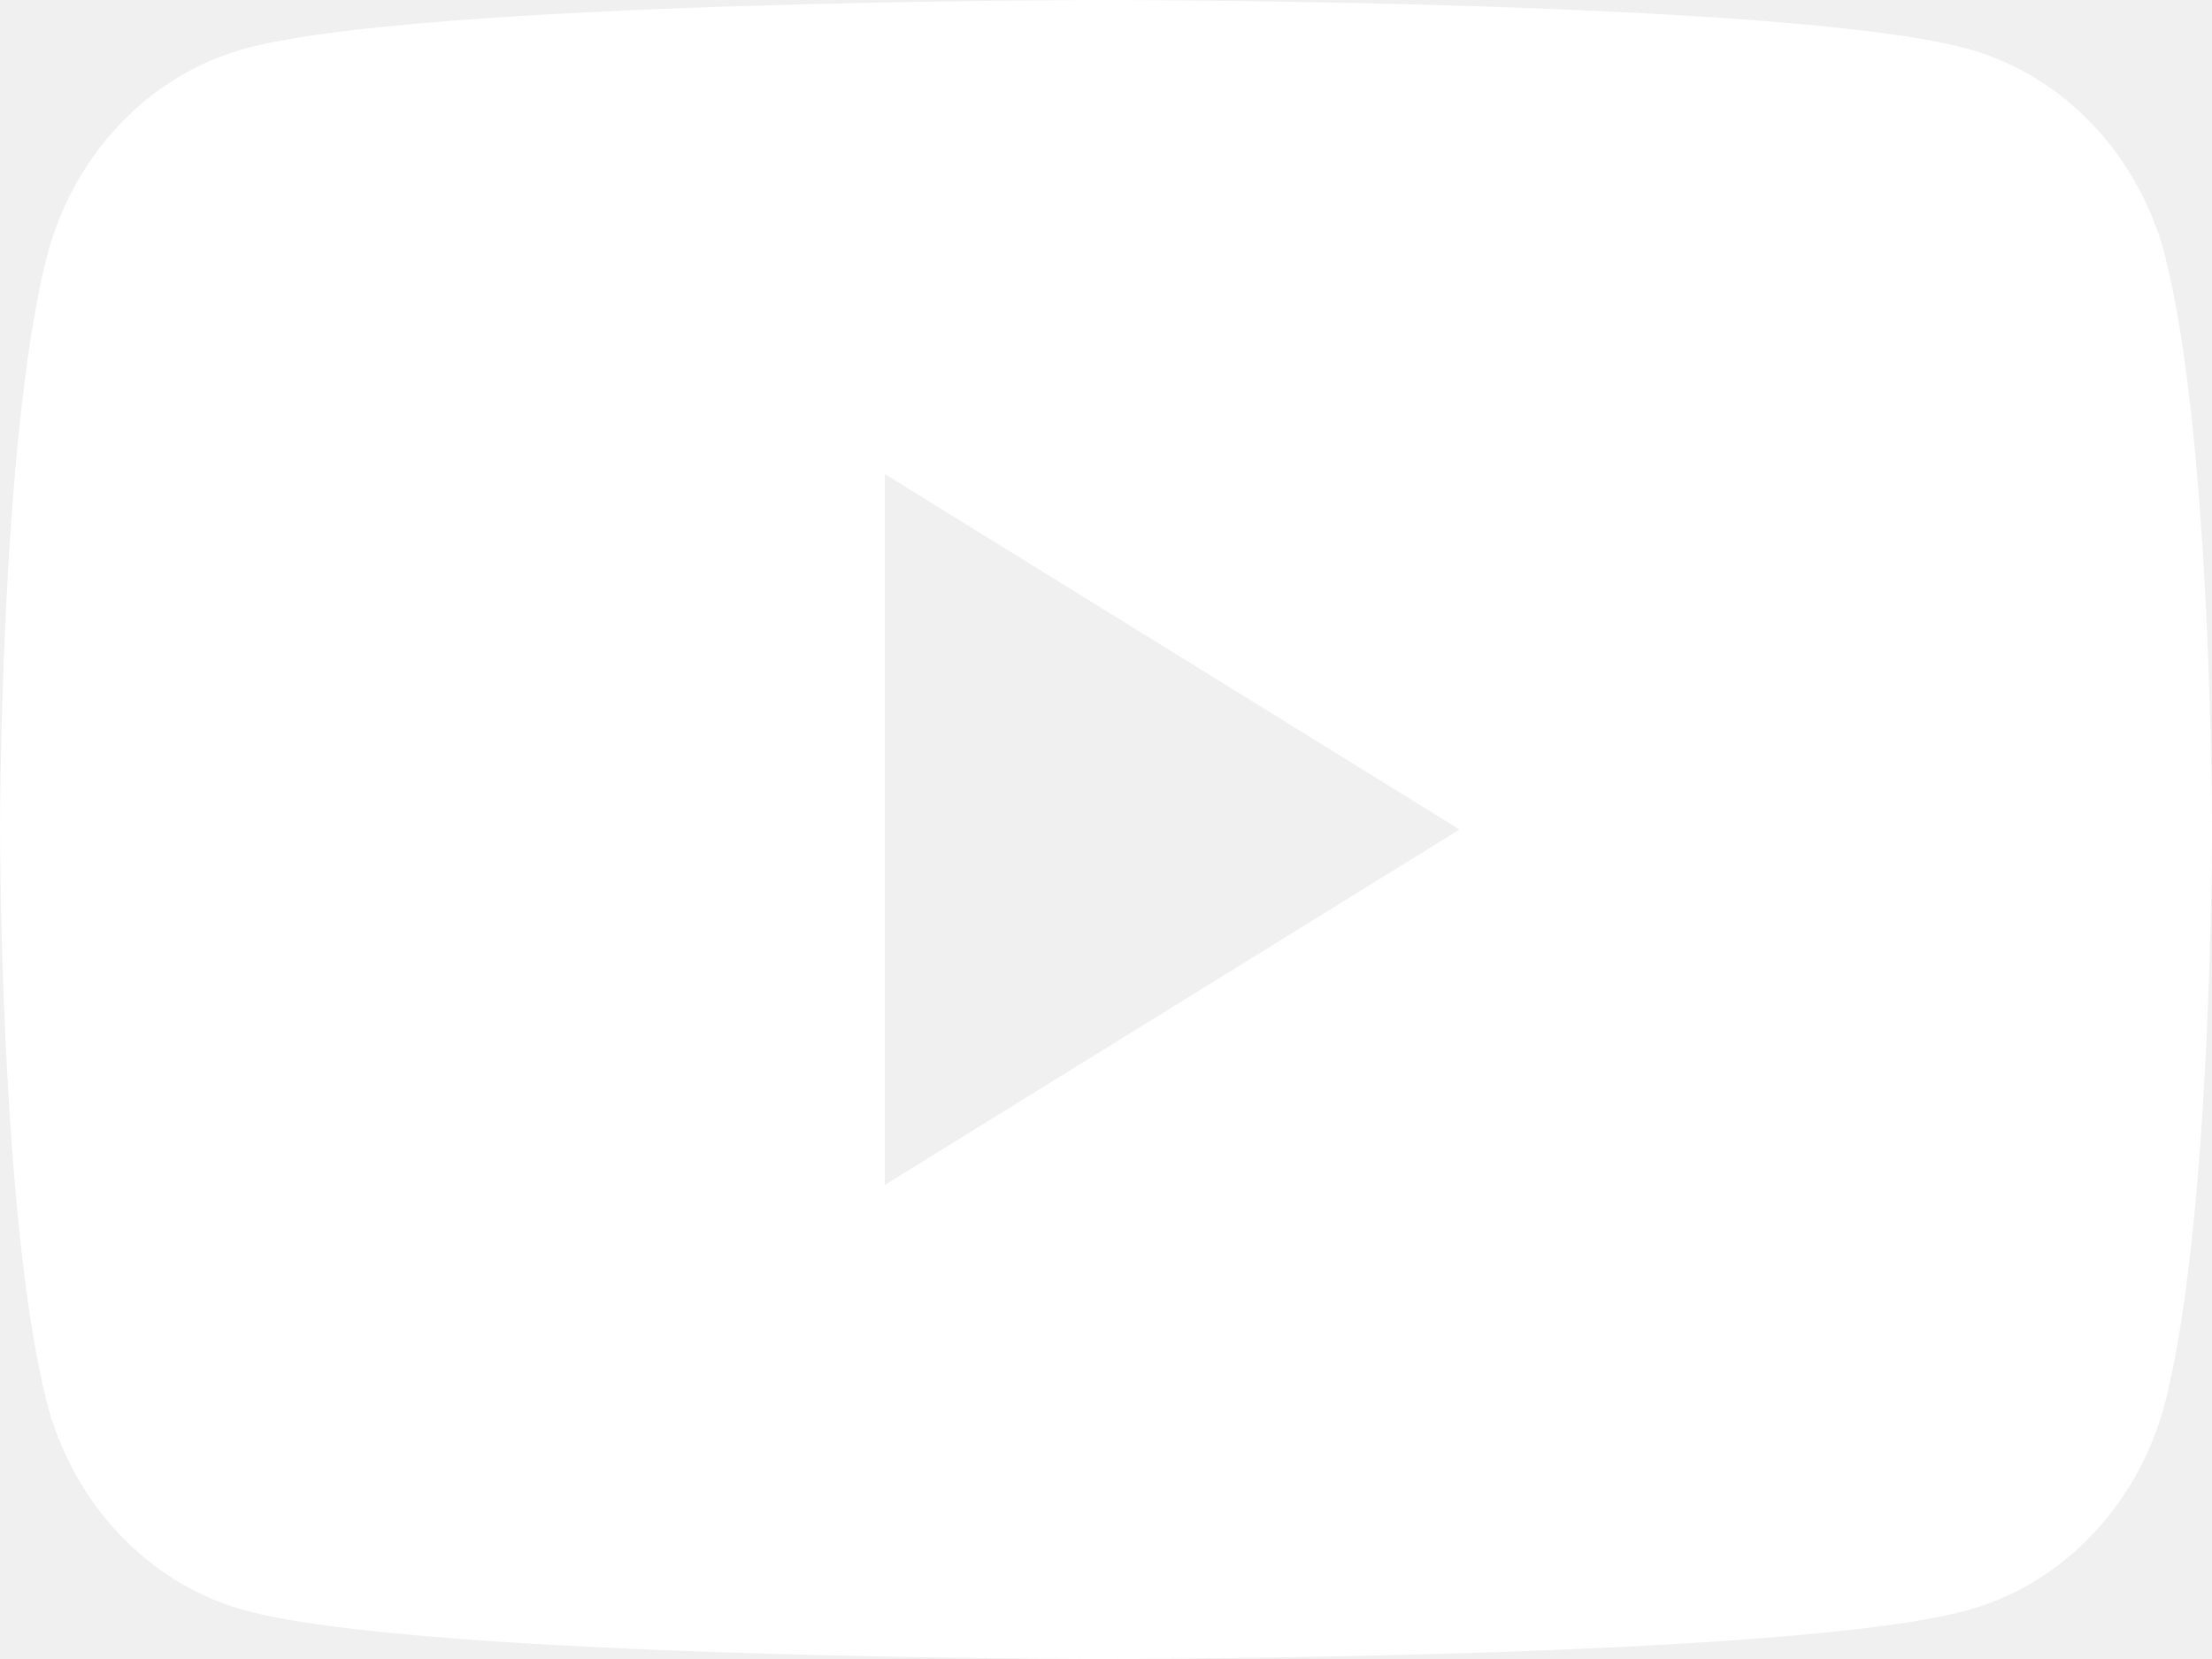
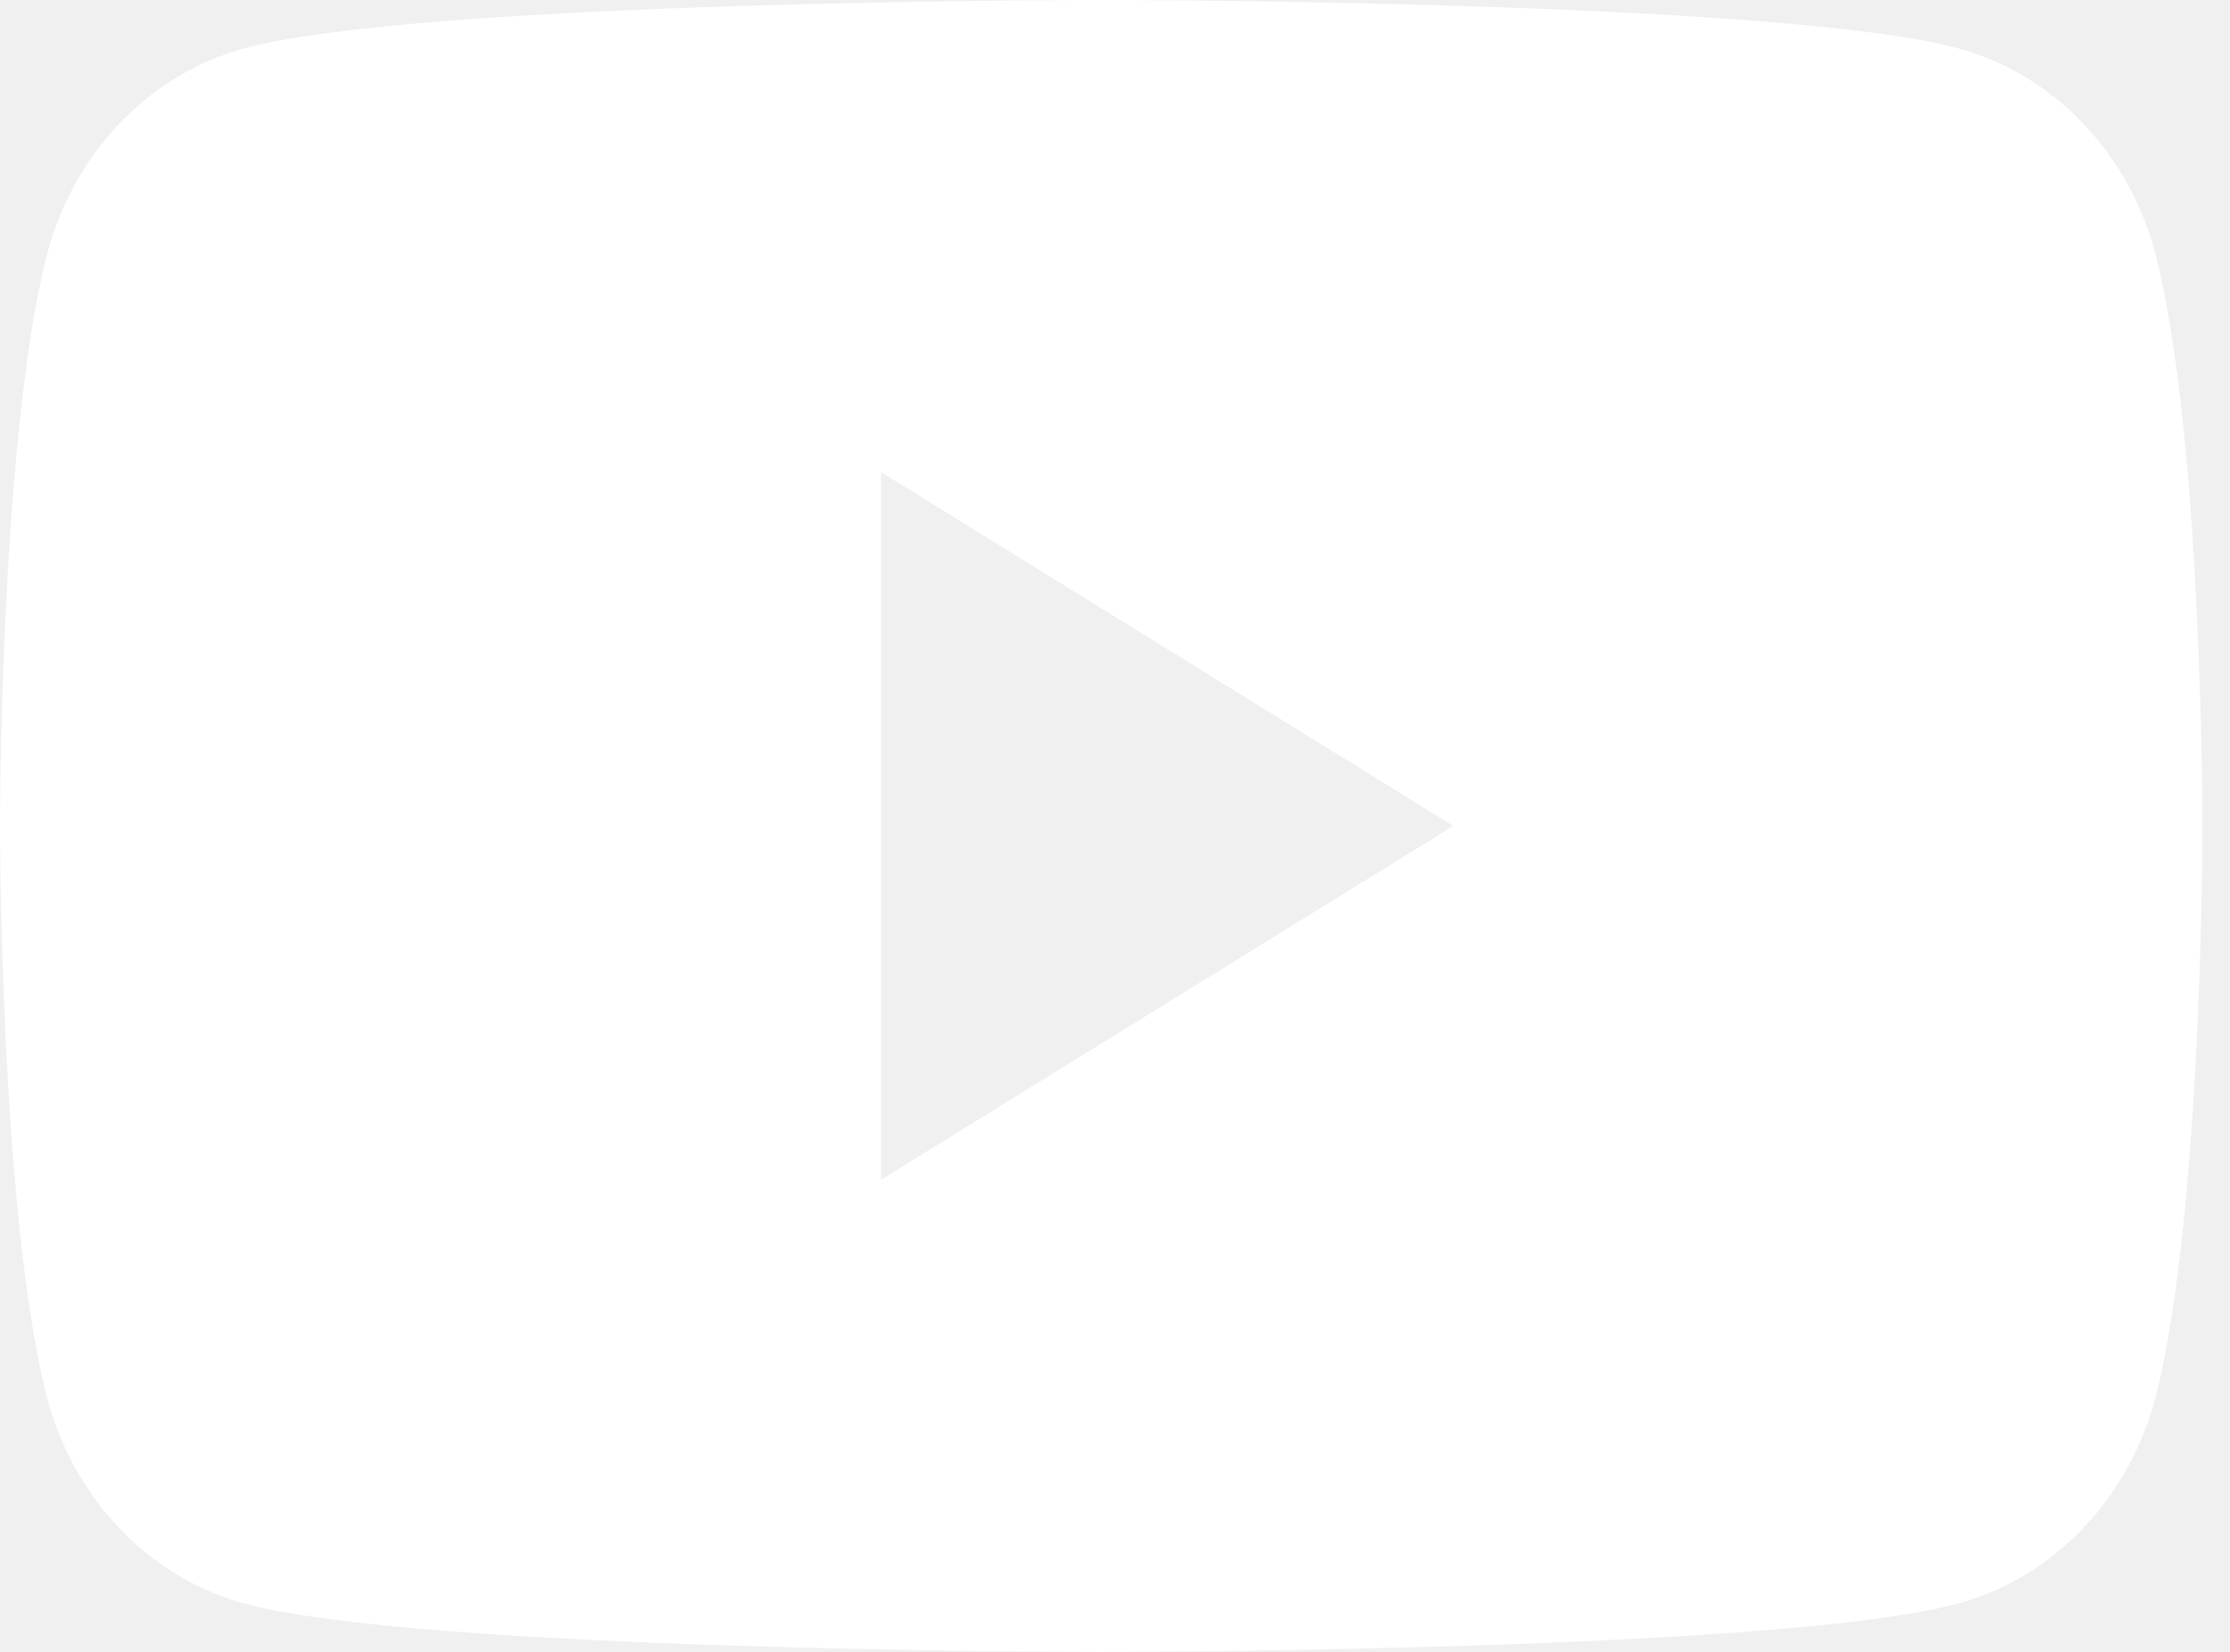
- <svg xmlns="http://www.w3.org/2000/svg" width="20" height="15" viewBox="0 0 20 15" fill="none">
-   <path fill-rule="evenodd" clip-rule="evenodd" d="M17.815 0.448C18.676 0.695 19.353 1.42 19.584 2.342H19.582C20 4.013 20 7.5 20 7.5C20 7.5 20 10.987 19.582 12.658C19.351 13.58 18.675 14.305 17.814 14.552C16.255 15 10 15 10 15C10 15 3.745 15 2.186 14.552C1.325 14.305 0.649 13.58 0.418 12.658C0 10.987 0 7.5 0 7.5C0 7.5 0 4.013 0.418 2.342C0.649 1.42 1.325 0.695 2.186 0.448C3.745 0 10 0 10 0C10 0 16.255 0 17.815 0.448ZM13.197 7.5L8 4.286V10.714L13.197 7.5Z" fill="white" />
+ <svg xmlns="http://www.w3.org/2000/svg" width="27" height="20" viewBox="0 0 27 20" fill="none">
+   <path d="M13.333 0C13.333 0 21.673 0 23.754 0.598C24.902 0.927 25.804 1.893 26.111 3.123H26.109C26.667 5.35 26.667 9.999 26.667 10C26.667 10 26.667 14.65 26.109 16.877C25.802 18.107 24.9 19.073 23.752 19.402C21.673 20 13.333 20 13.333 20C13.273 20 4.986 19.998 2.915 19.402C1.767 19.073 0.865 18.107 0.558 16.877C4.94471e-05 14.65 0 10 0 10C1.19743e-08 9.999 0 5.35 0.558 3.123C0.865 1.893 1.767 0.927 2.915 0.598C4.986 0.002 13.273 7.75455e-06 13.333 0ZM10.666 14.285L17.597 10L10.666 5.715V14.285Z" fill="white" />
</svg>
